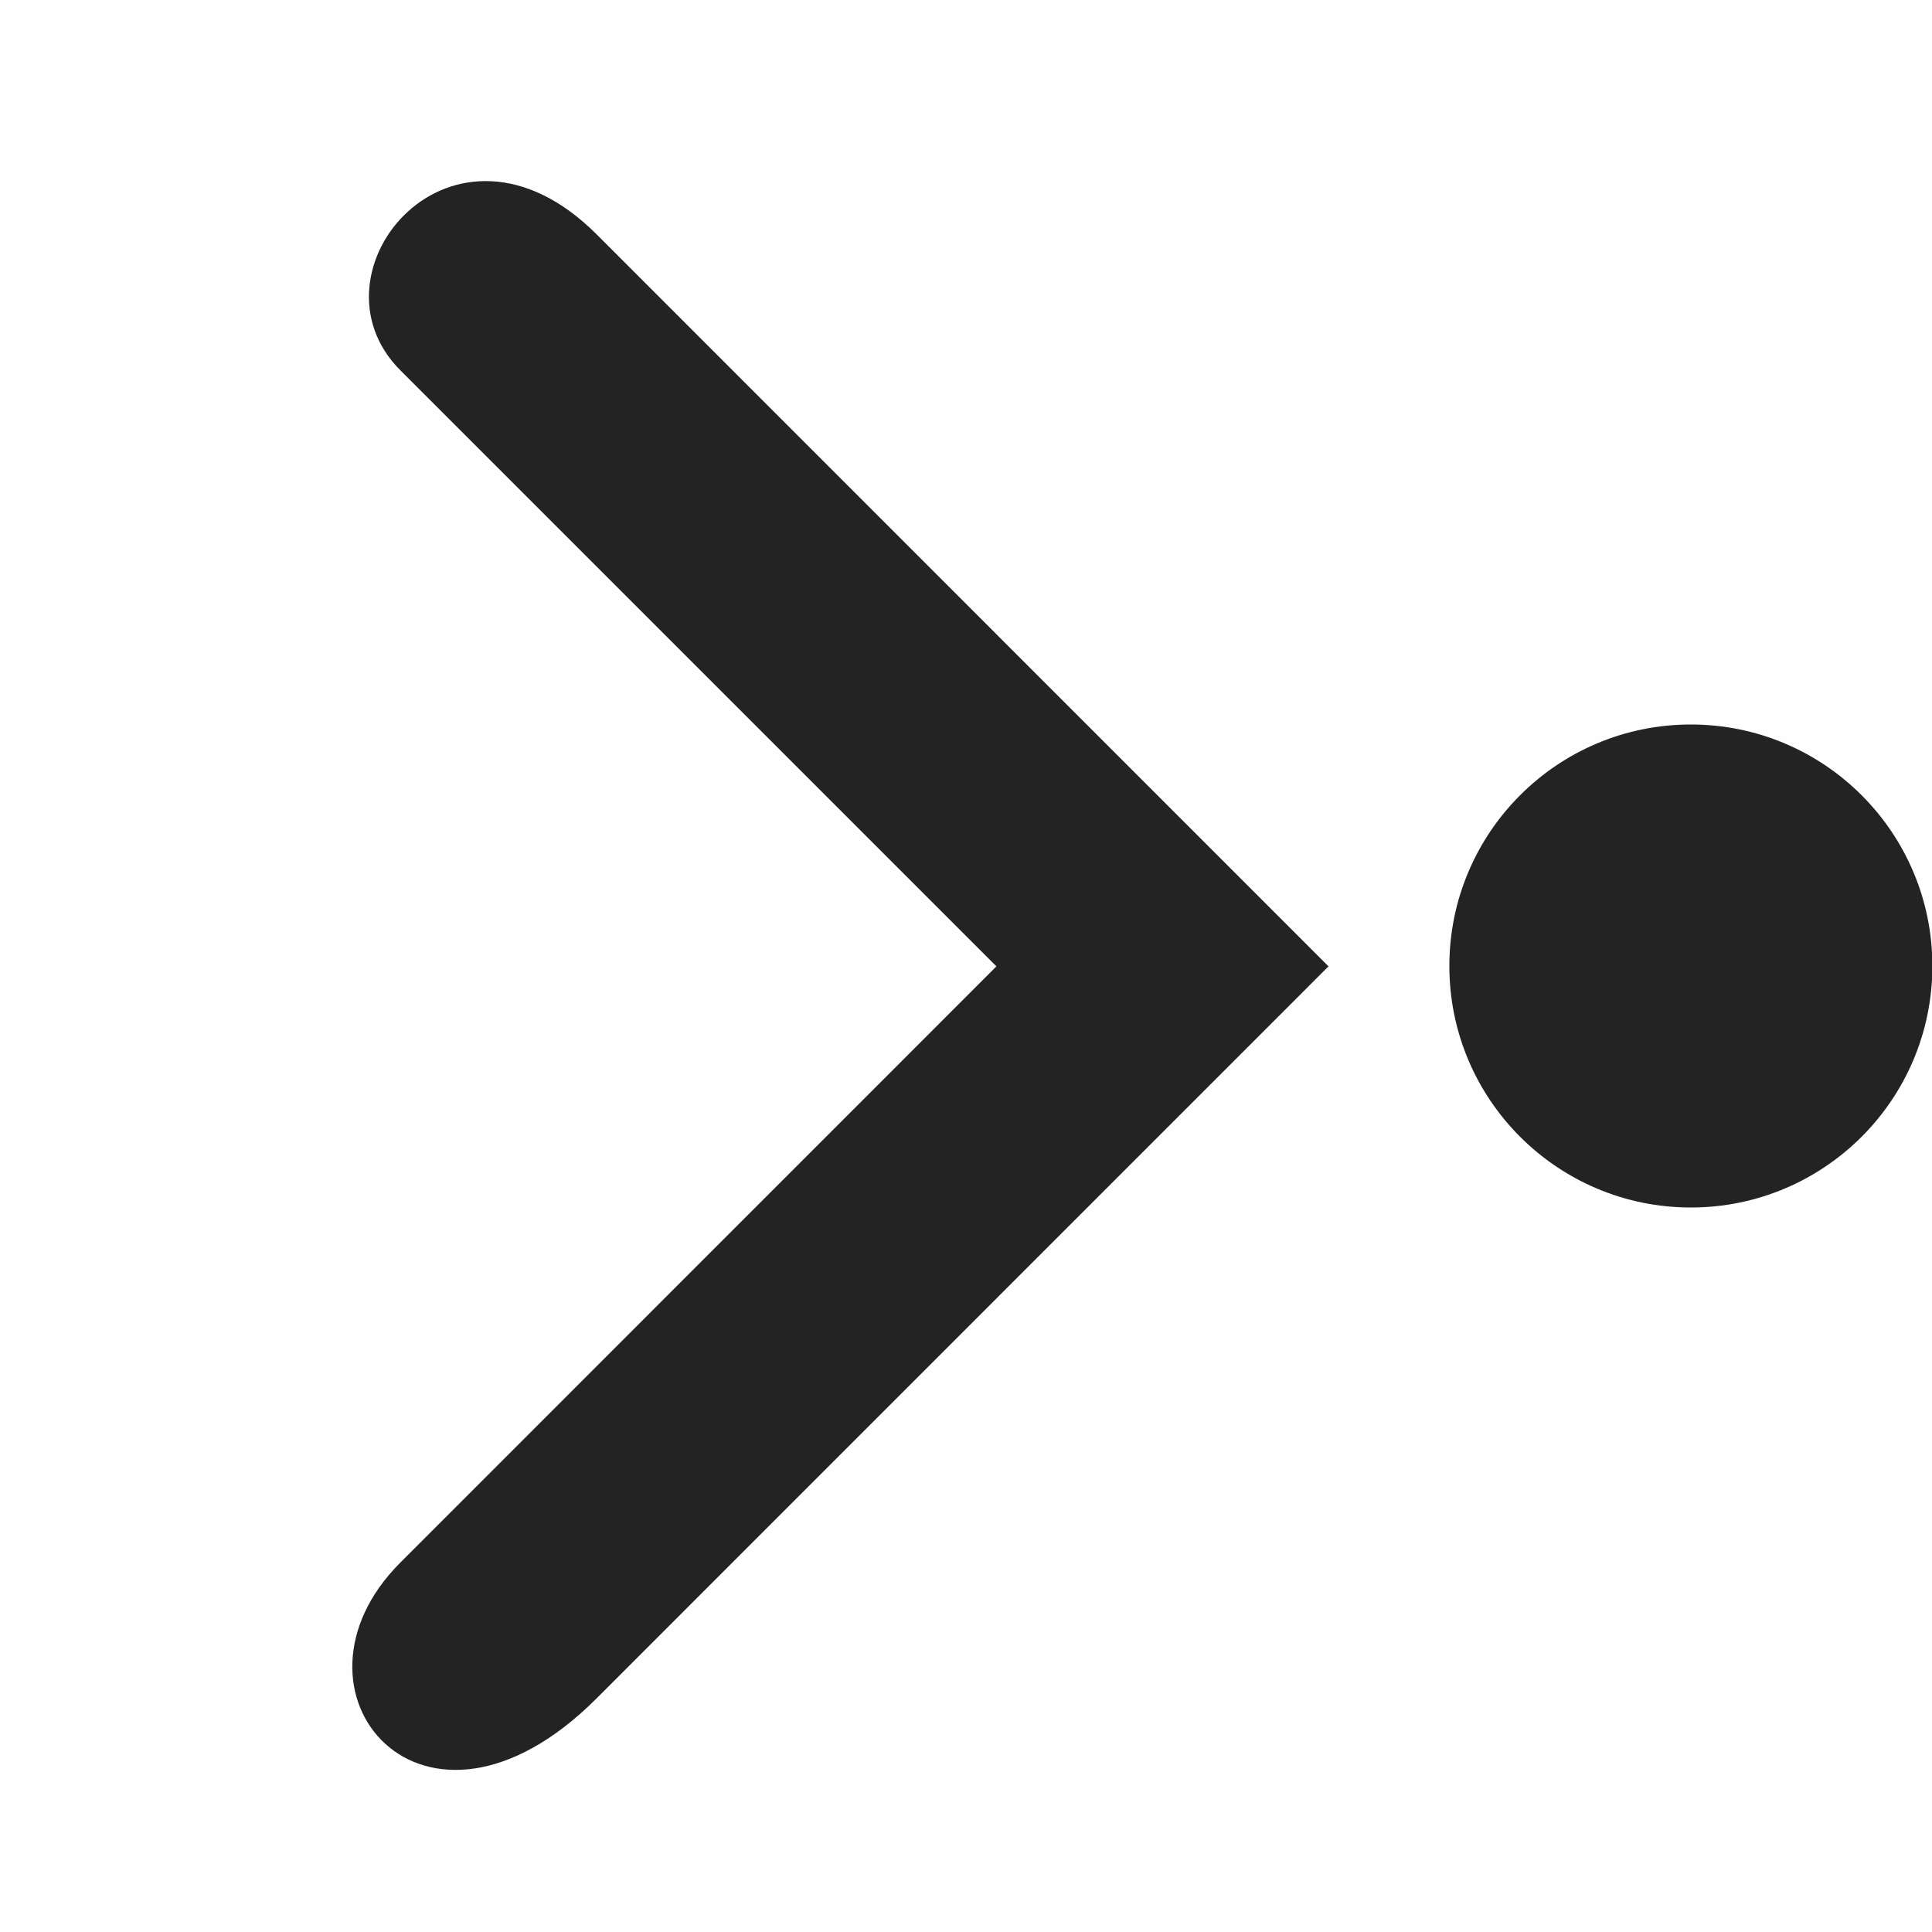
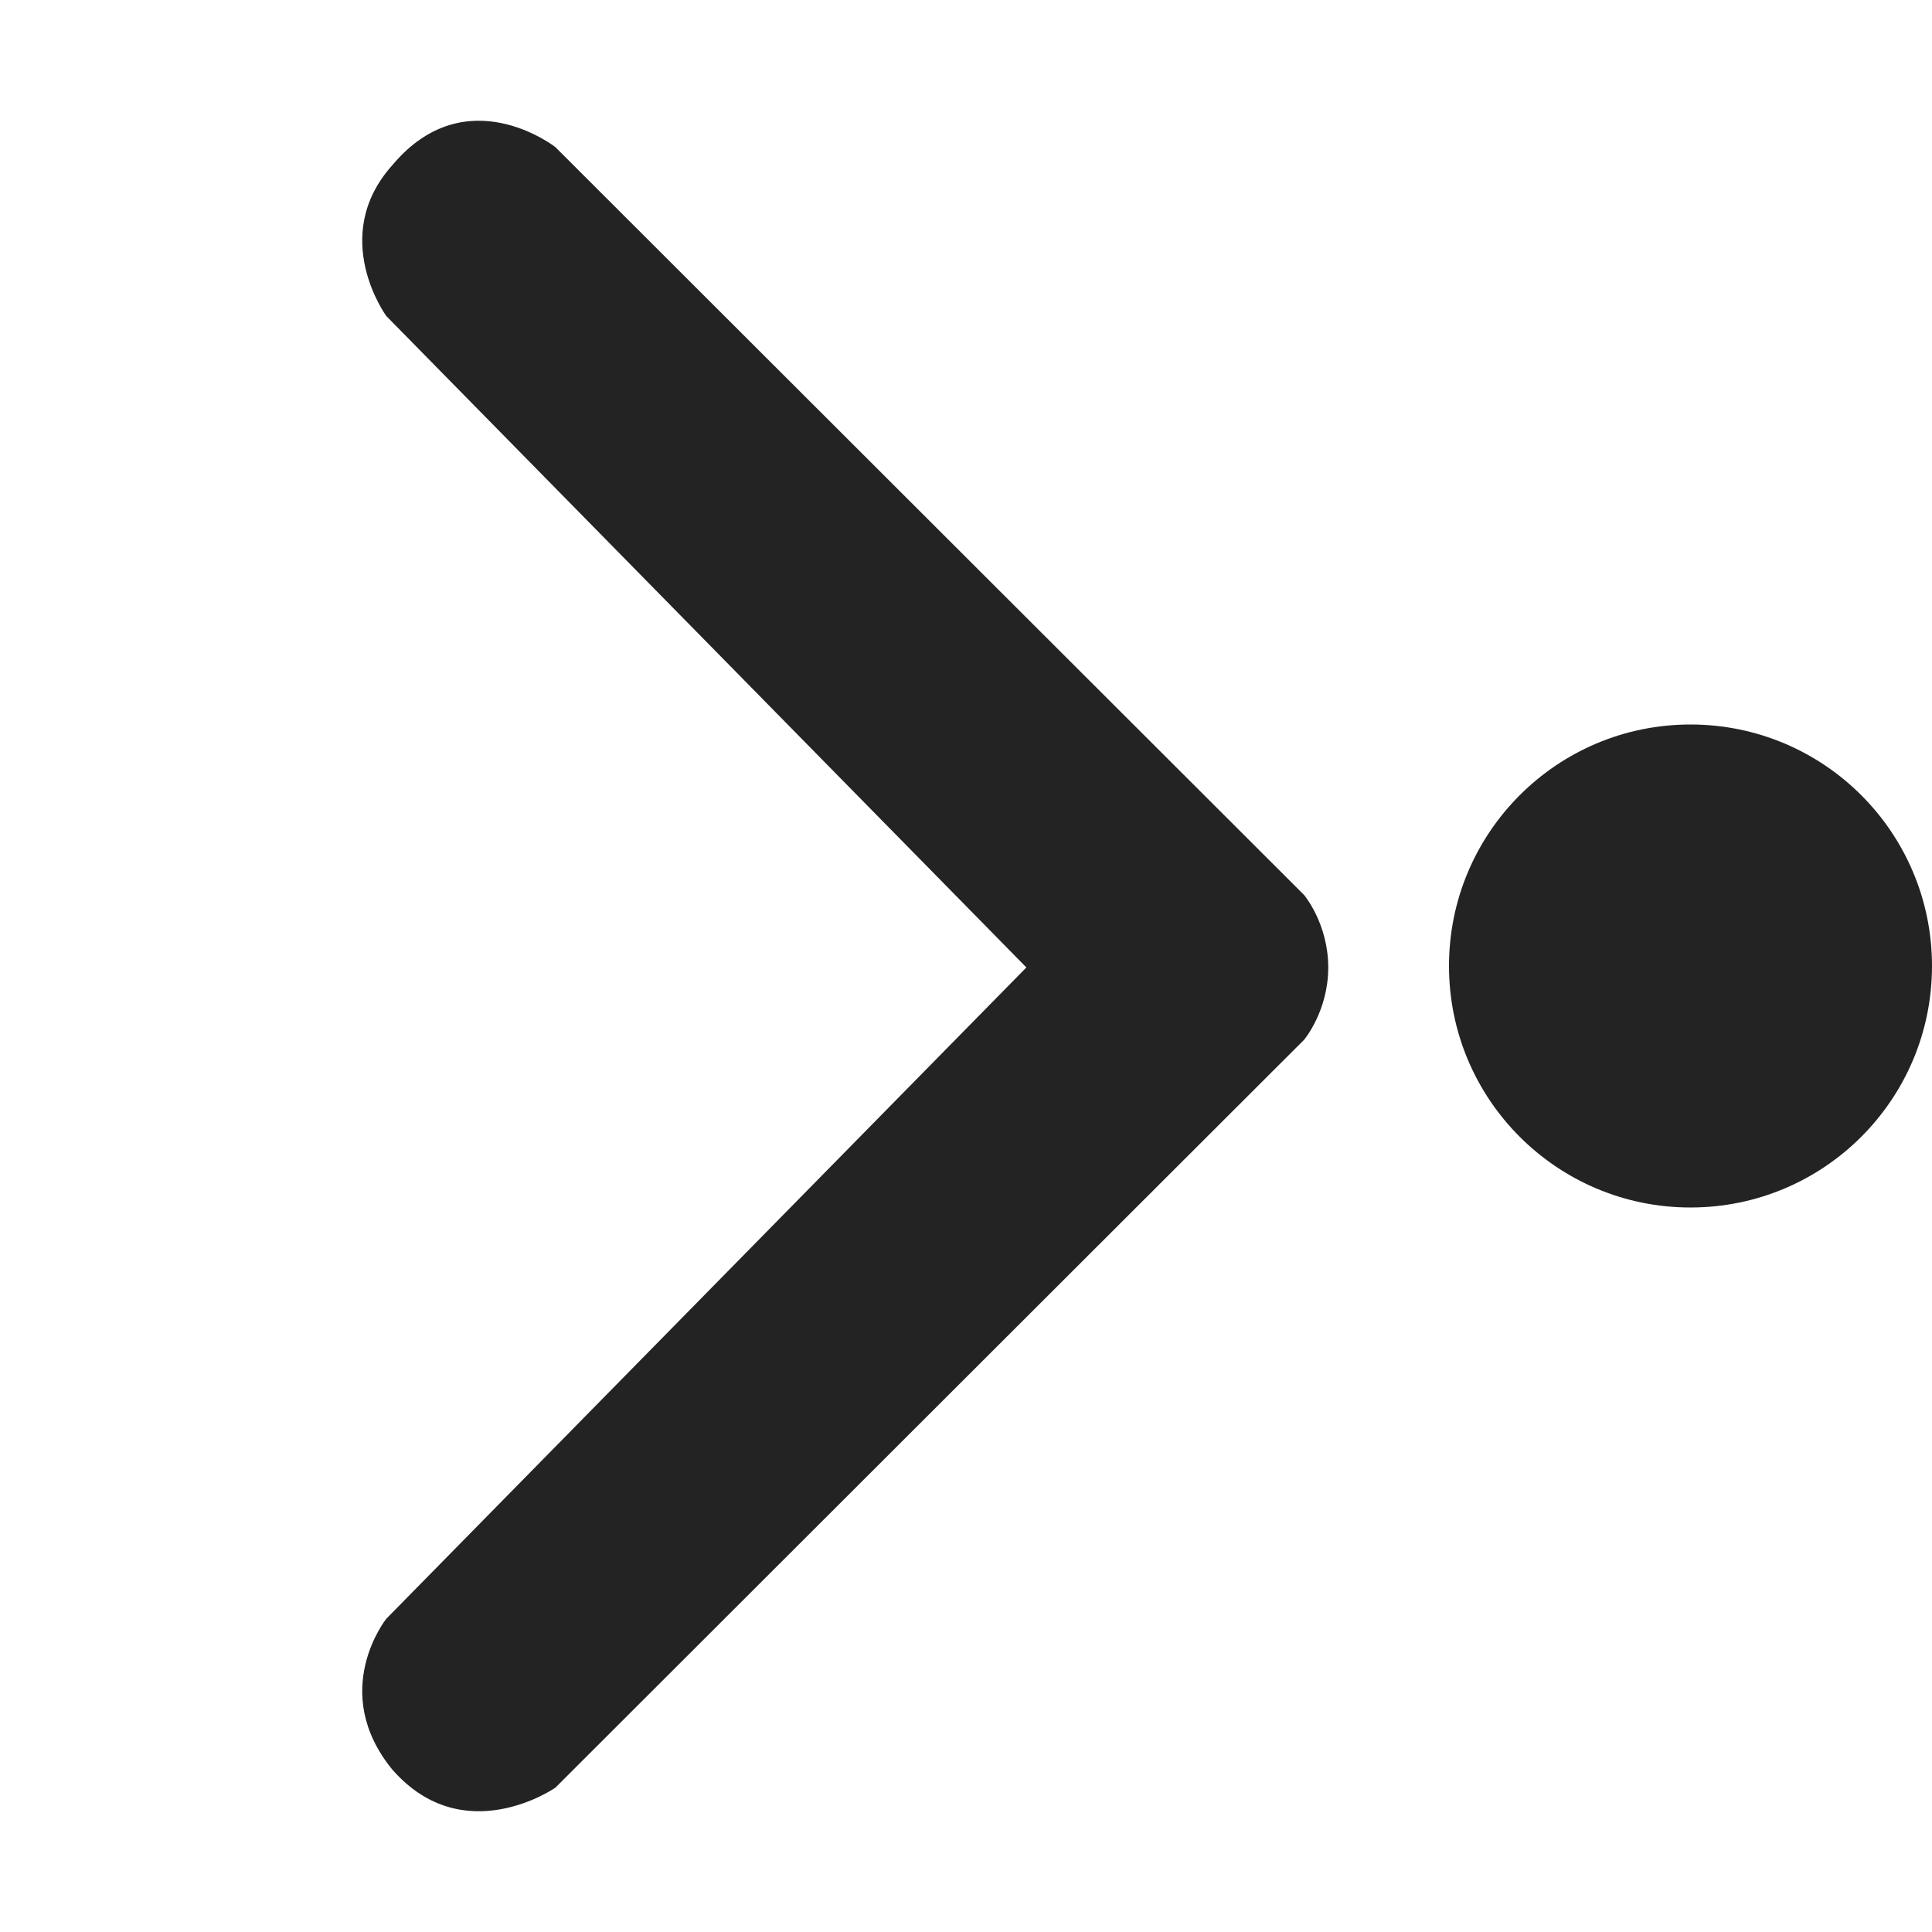
- <svg xmlns="http://www.w3.org/2000/svg" viewBox="0 0 16 16">
-   <path color="#bebebe" d="M0 0h16v16H0z" fill="gray" fill-opacity=".01" />
-   <path d="m4.94 1.94 6.062 6.063-6.062 6.063c-1.438 1.437-2.688-.063-1.625-1.125l4.937-4.938-4.937-4.937C2.502 2.253 3.752.753 4.94 1.94zM14.003 6a2 2 0 1 0 0 4 2 2 0 0 0 0-4z" fill="#232323" />
+ <svg xmlns="http://www.w3.org/2000/svg" width="16" height="16" viewBox="0 0 16 16" fill="none">
+   <path d="M16 8C16 9.105 15.105 10 14 10C12.895 10 12 9.105 12 8C12 6.895 12.895 6 14 6C15.105 6 16 6.895 16 8Z" fill="#232323" />
+   <path d="M10.8 8.611C10.8 8.611 11 8.374 11 8.012C11 7.649 10.8 7.412 10.8 7.412L4.599 1.218C4.599 1.218 3.86 0.639 3.249 1.368C2.719 1.96 3.199 2.617 3.199 2.617L8.5 8.012L3.199 13.406C3.199 13.406 2.719 14.006 3.249 14.655C3.841 15.331 4.599 14.805 4.599 14.805L10.8 8.611Z" fill="#232323" />
</svg>
